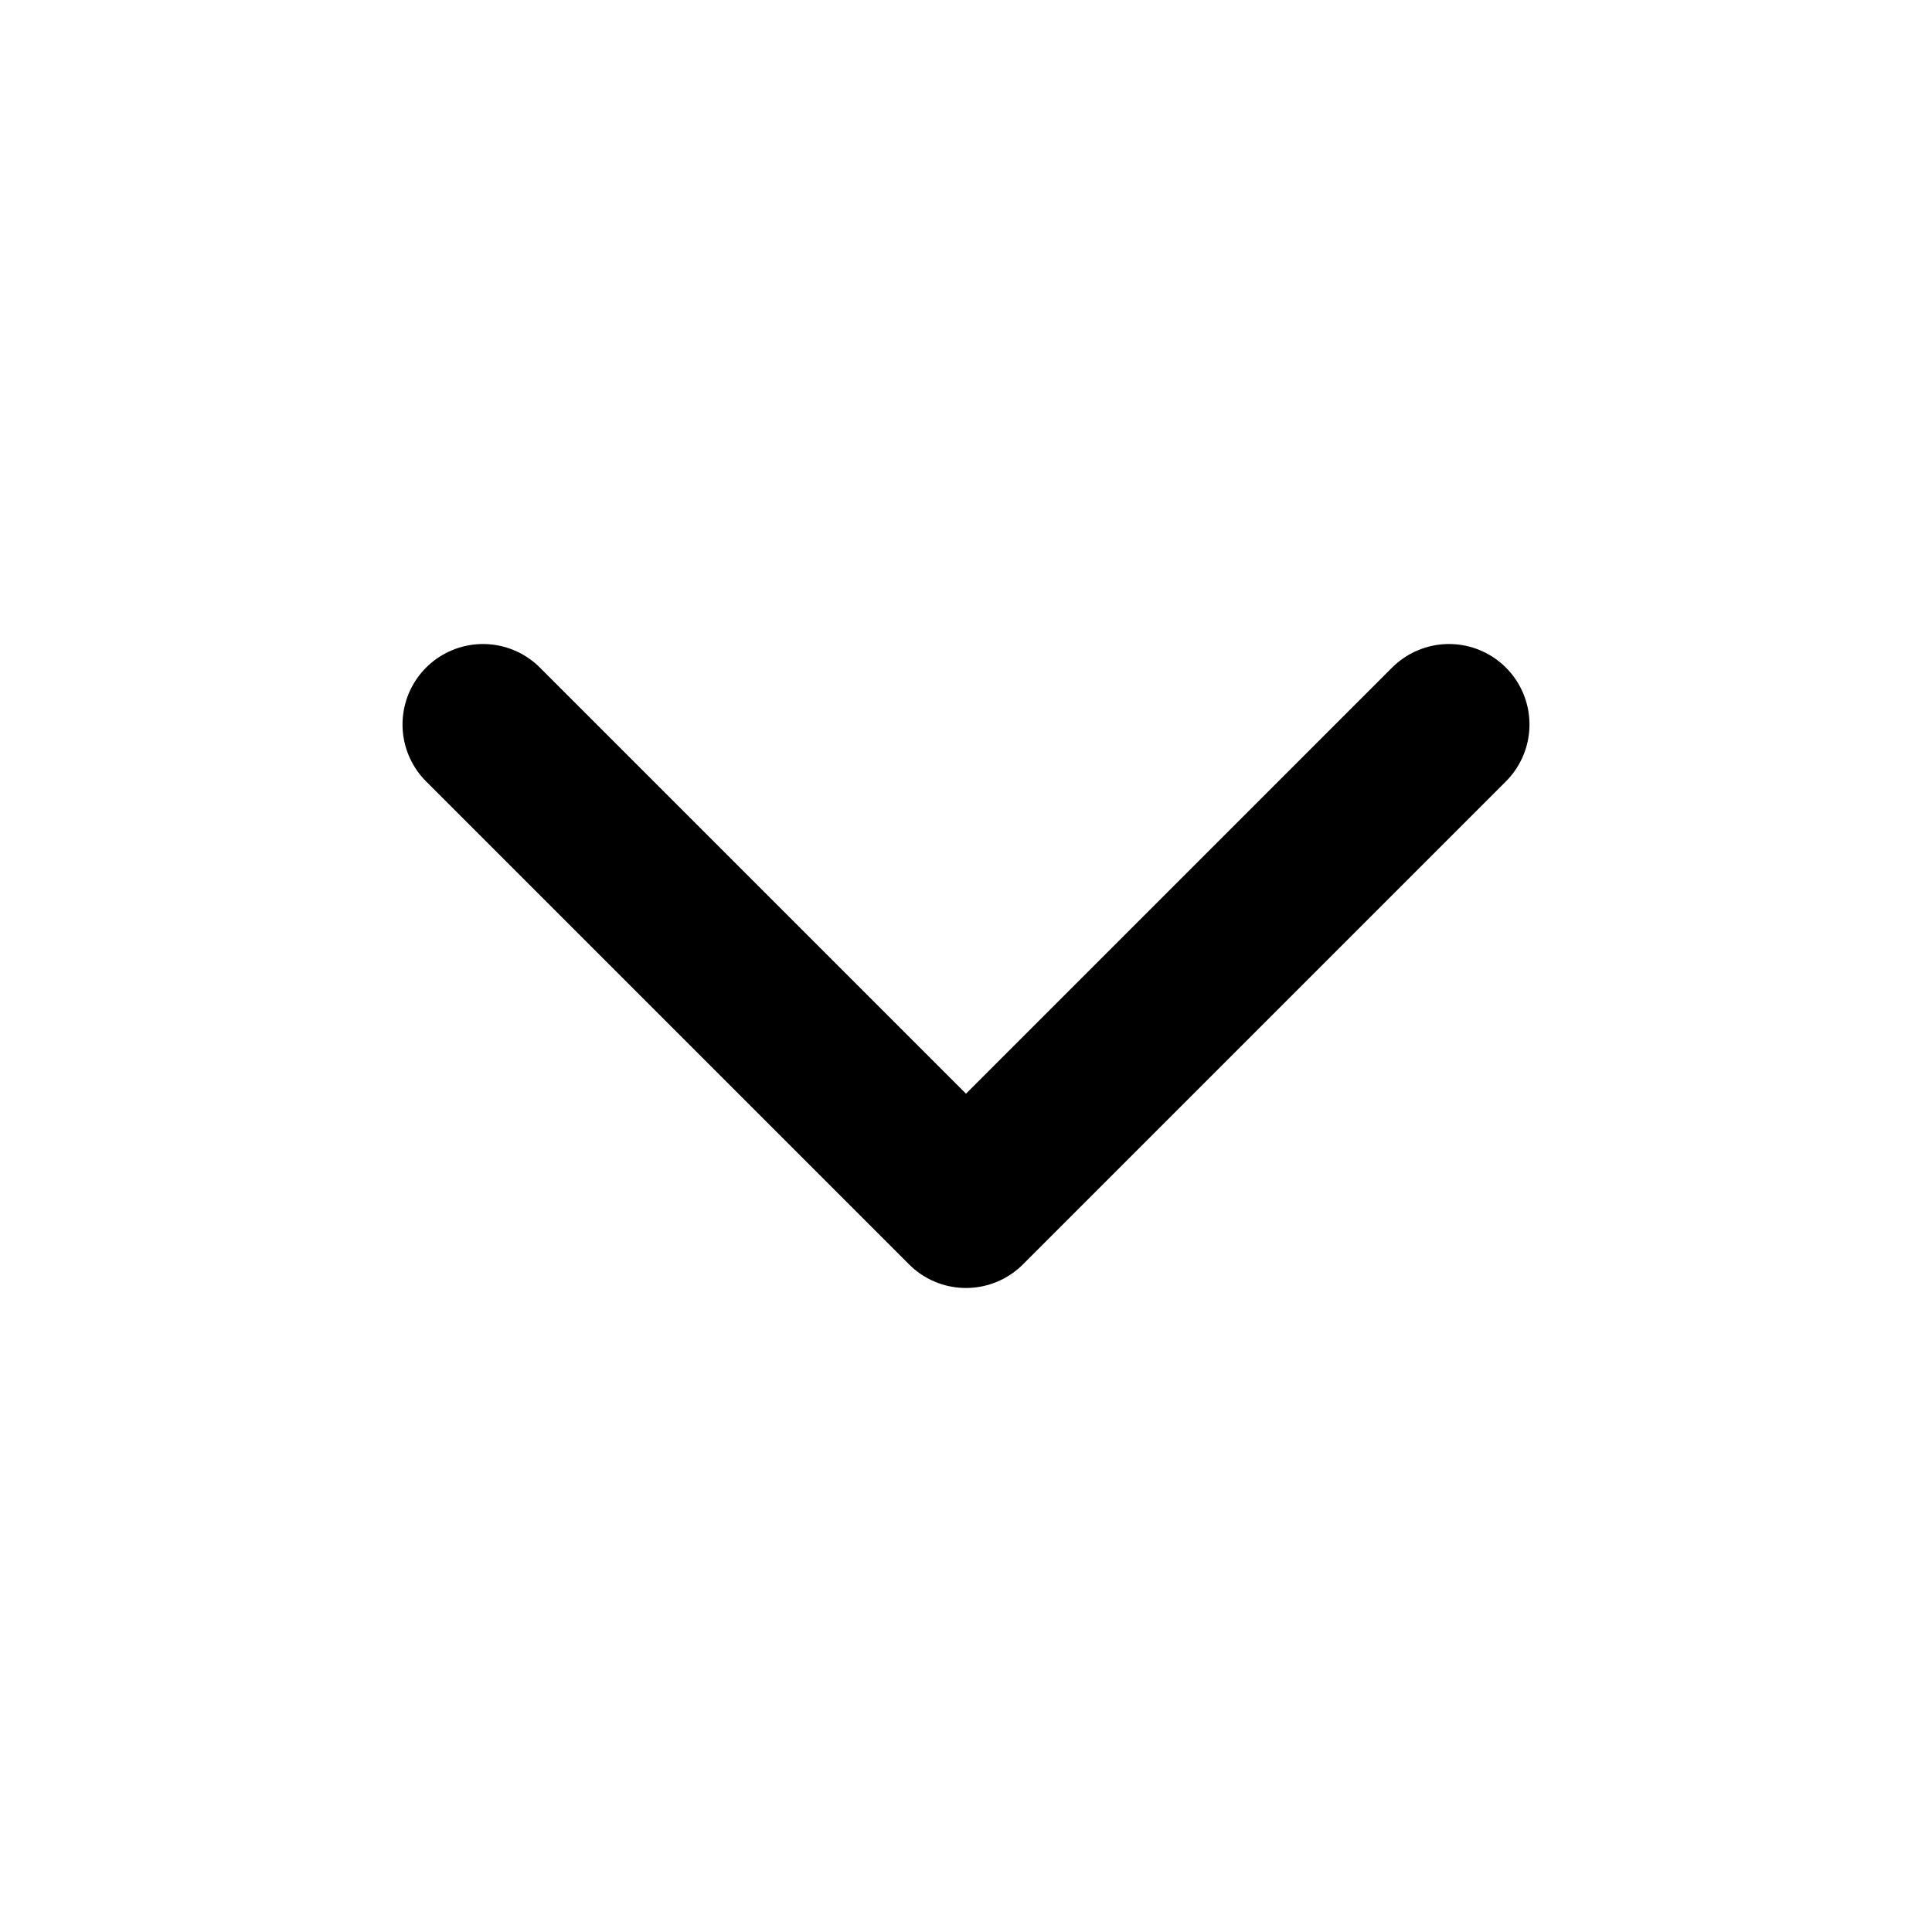
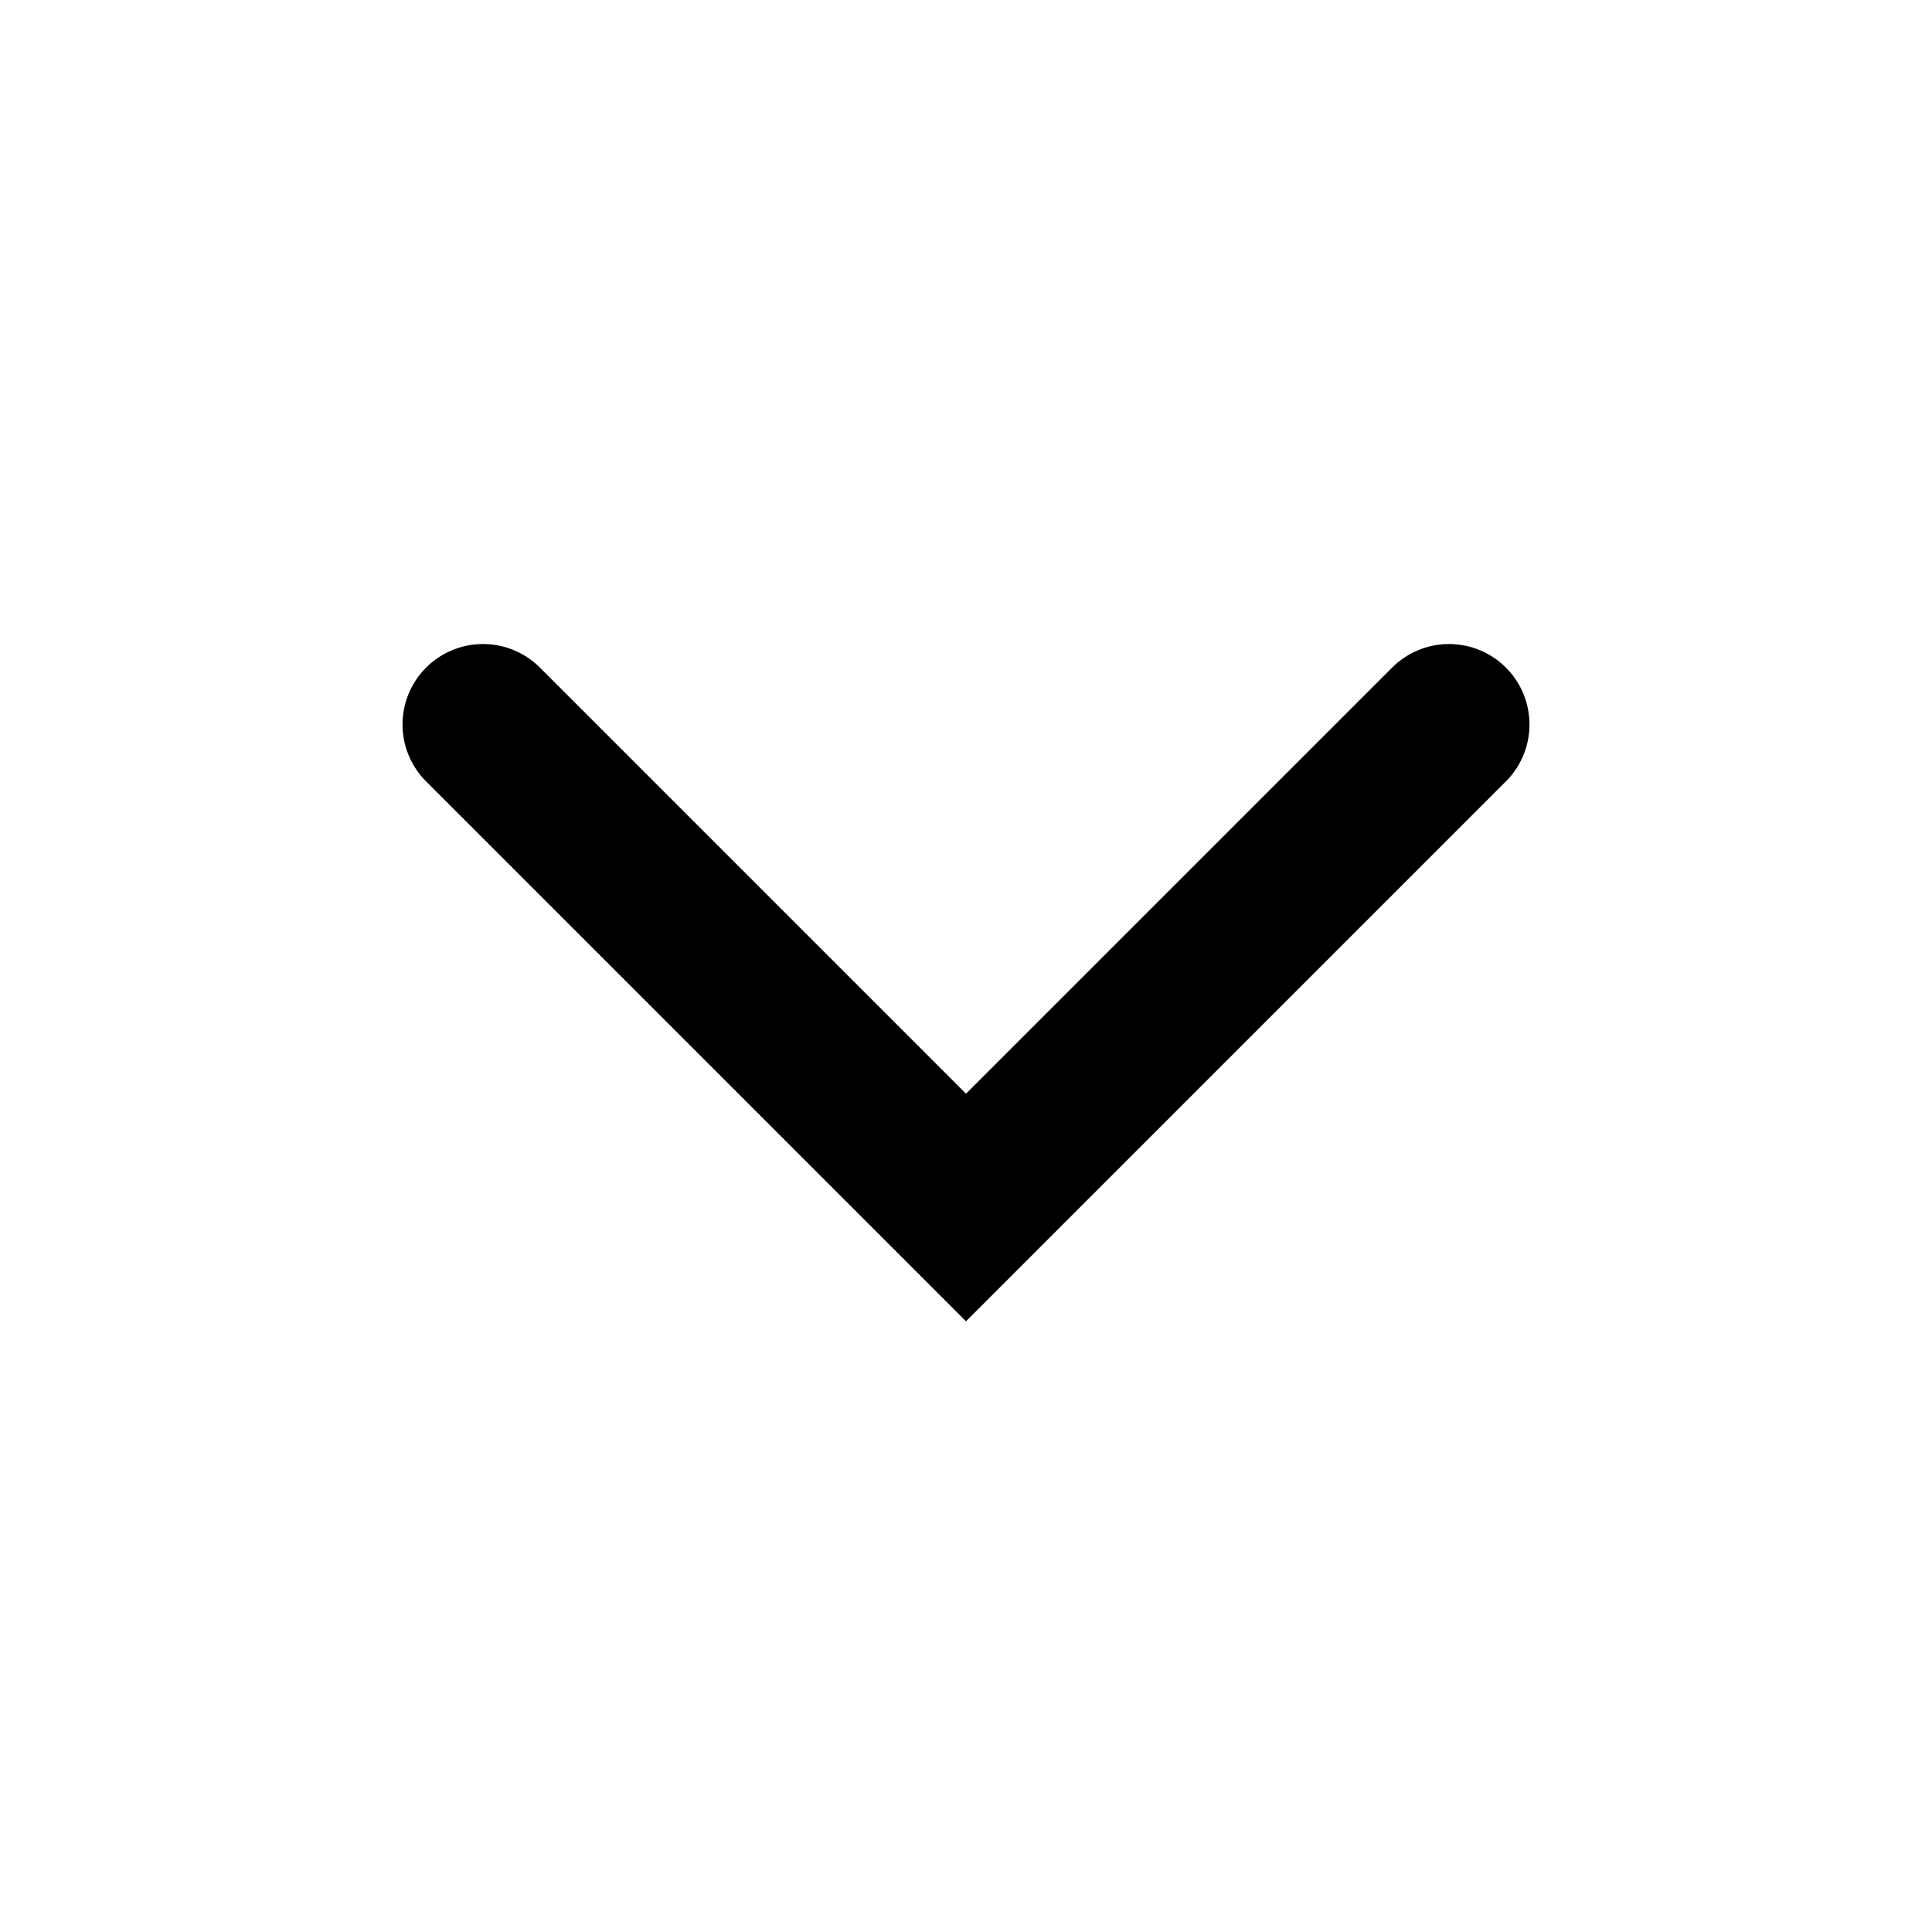
<svg xmlns="http://www.w3.org/2000/svg" width="16" height="16" viewBox="0 0 16 16" fill="none">
-   <path d="M4 6L8 10L12 6" stroke="black" stroke-width="1.333" stroke-linecap="round" stroke-linejoin="round" />
+   <path d="M4 6L8 10L12 6" stroke="black" stroke-width="1.333" stroke-linecap="round" strokeLinejoin="round" />
</svg>
